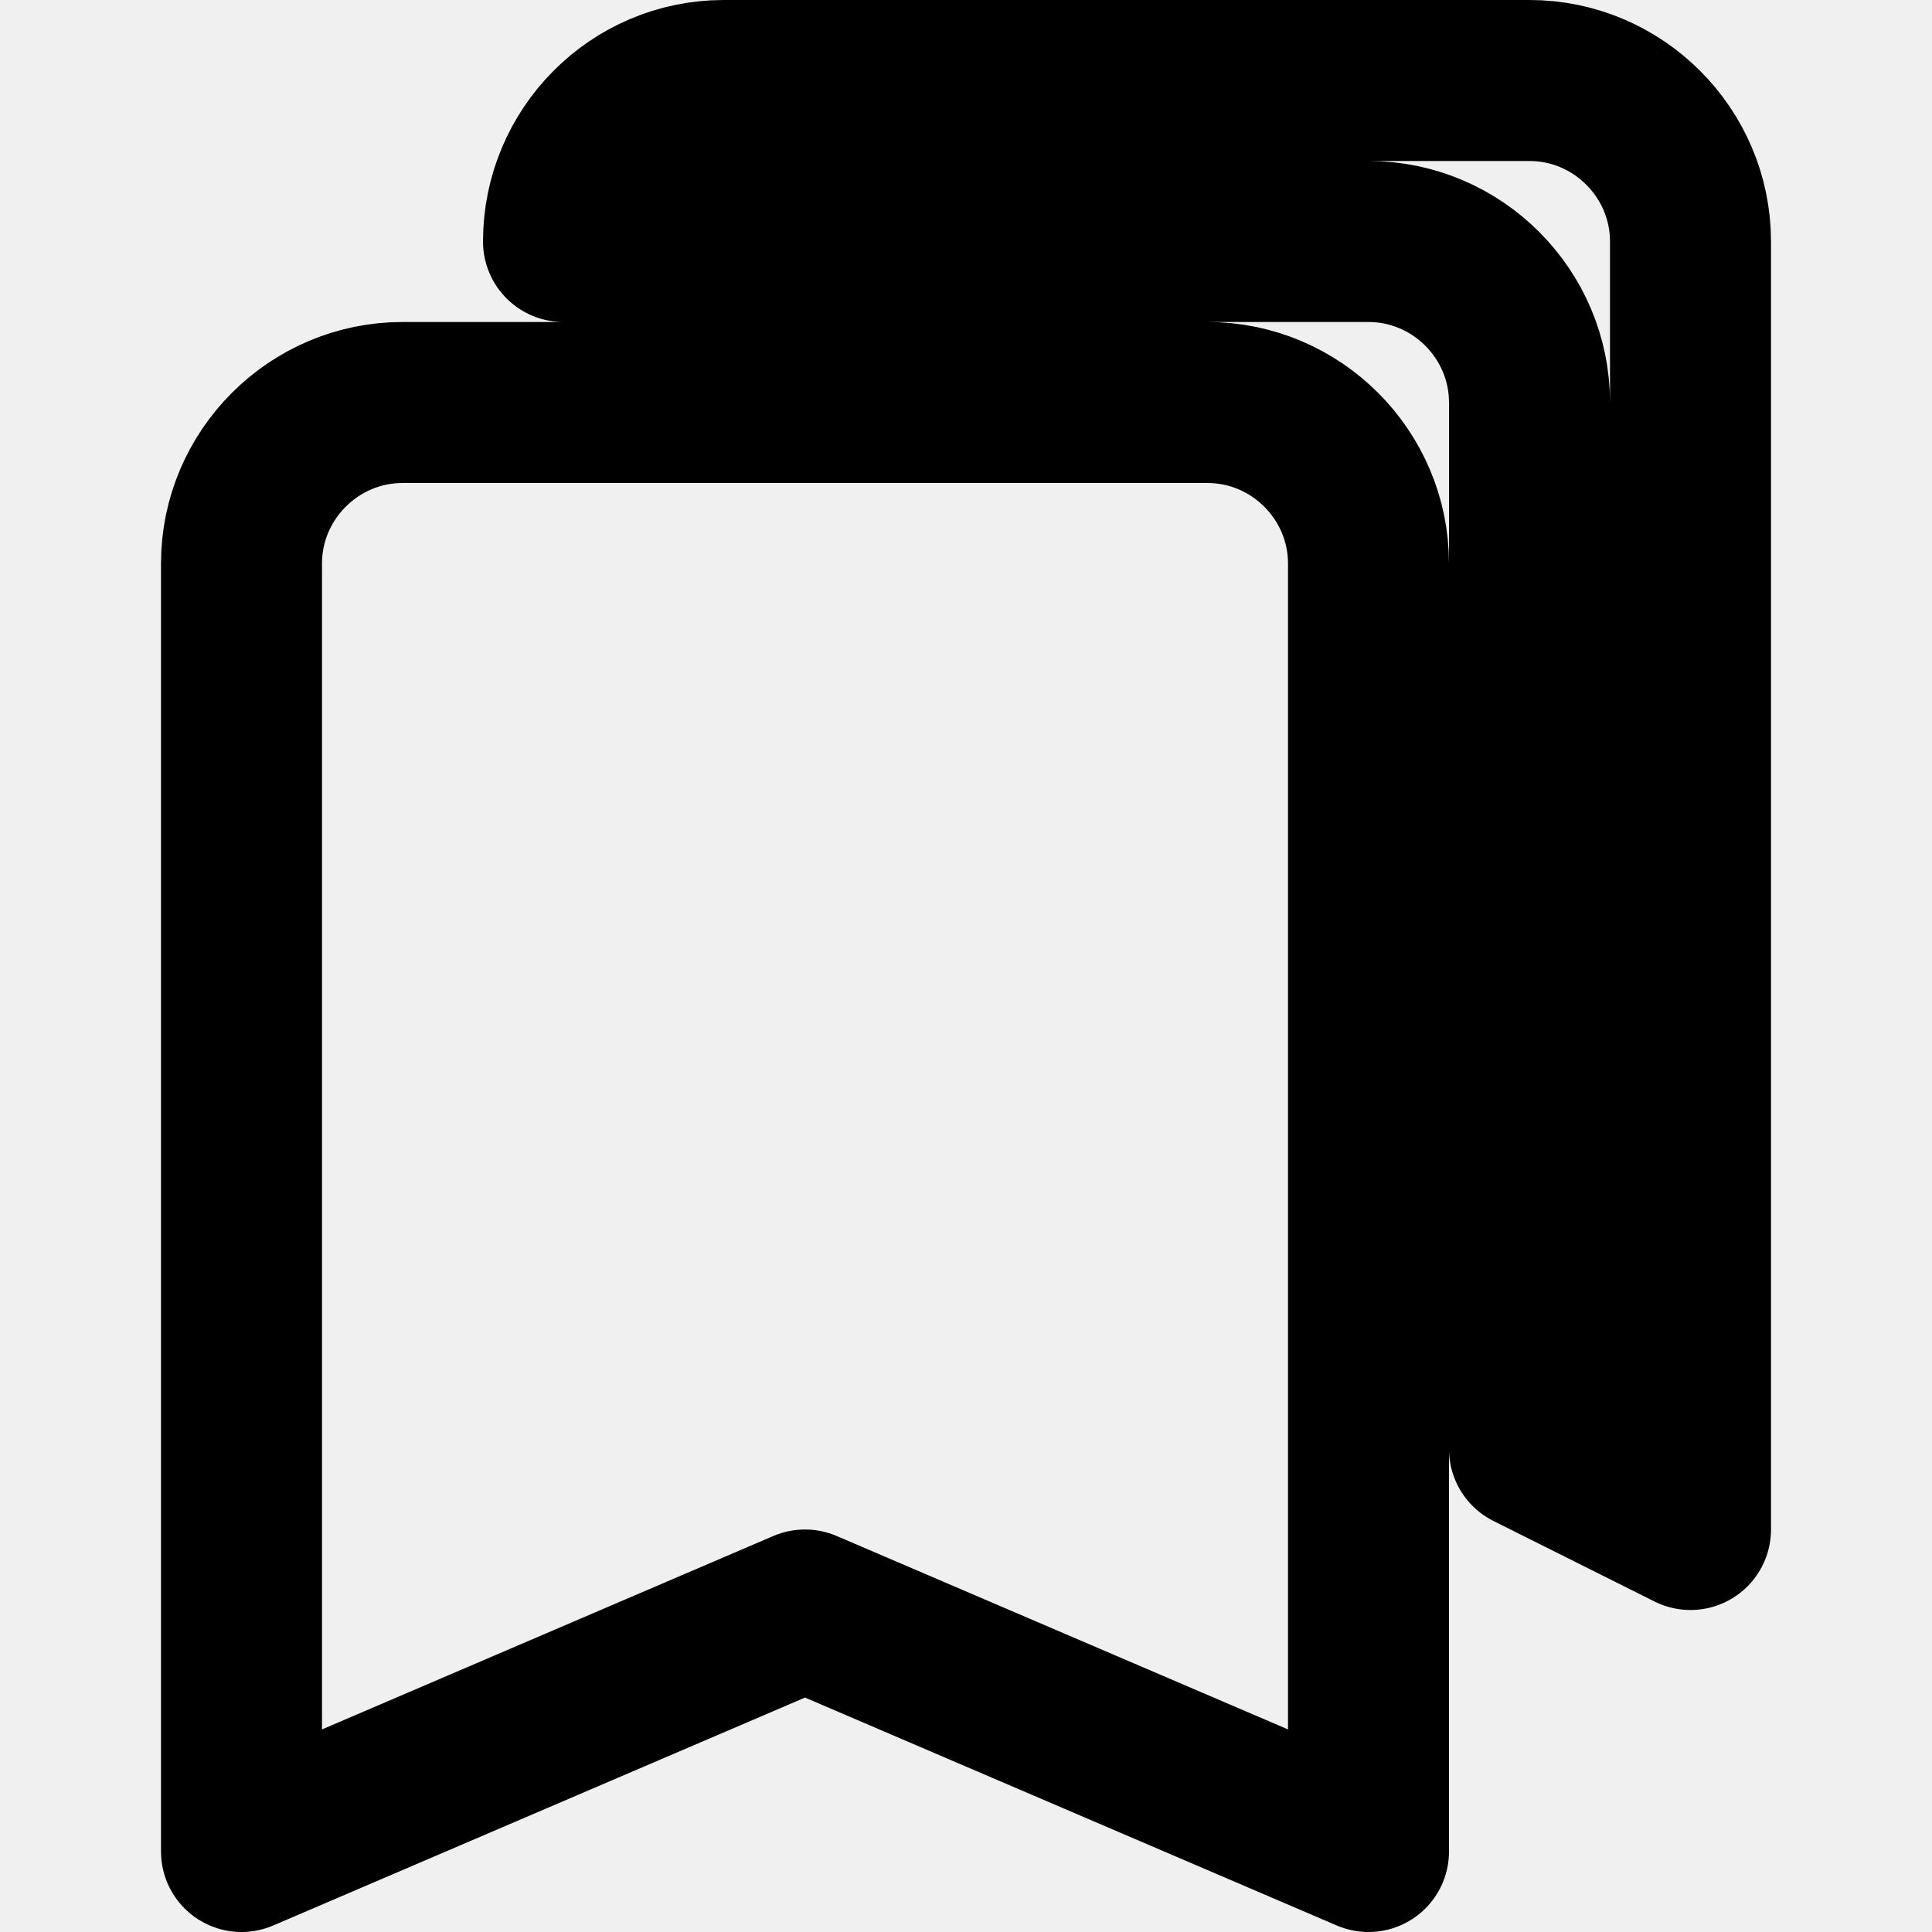
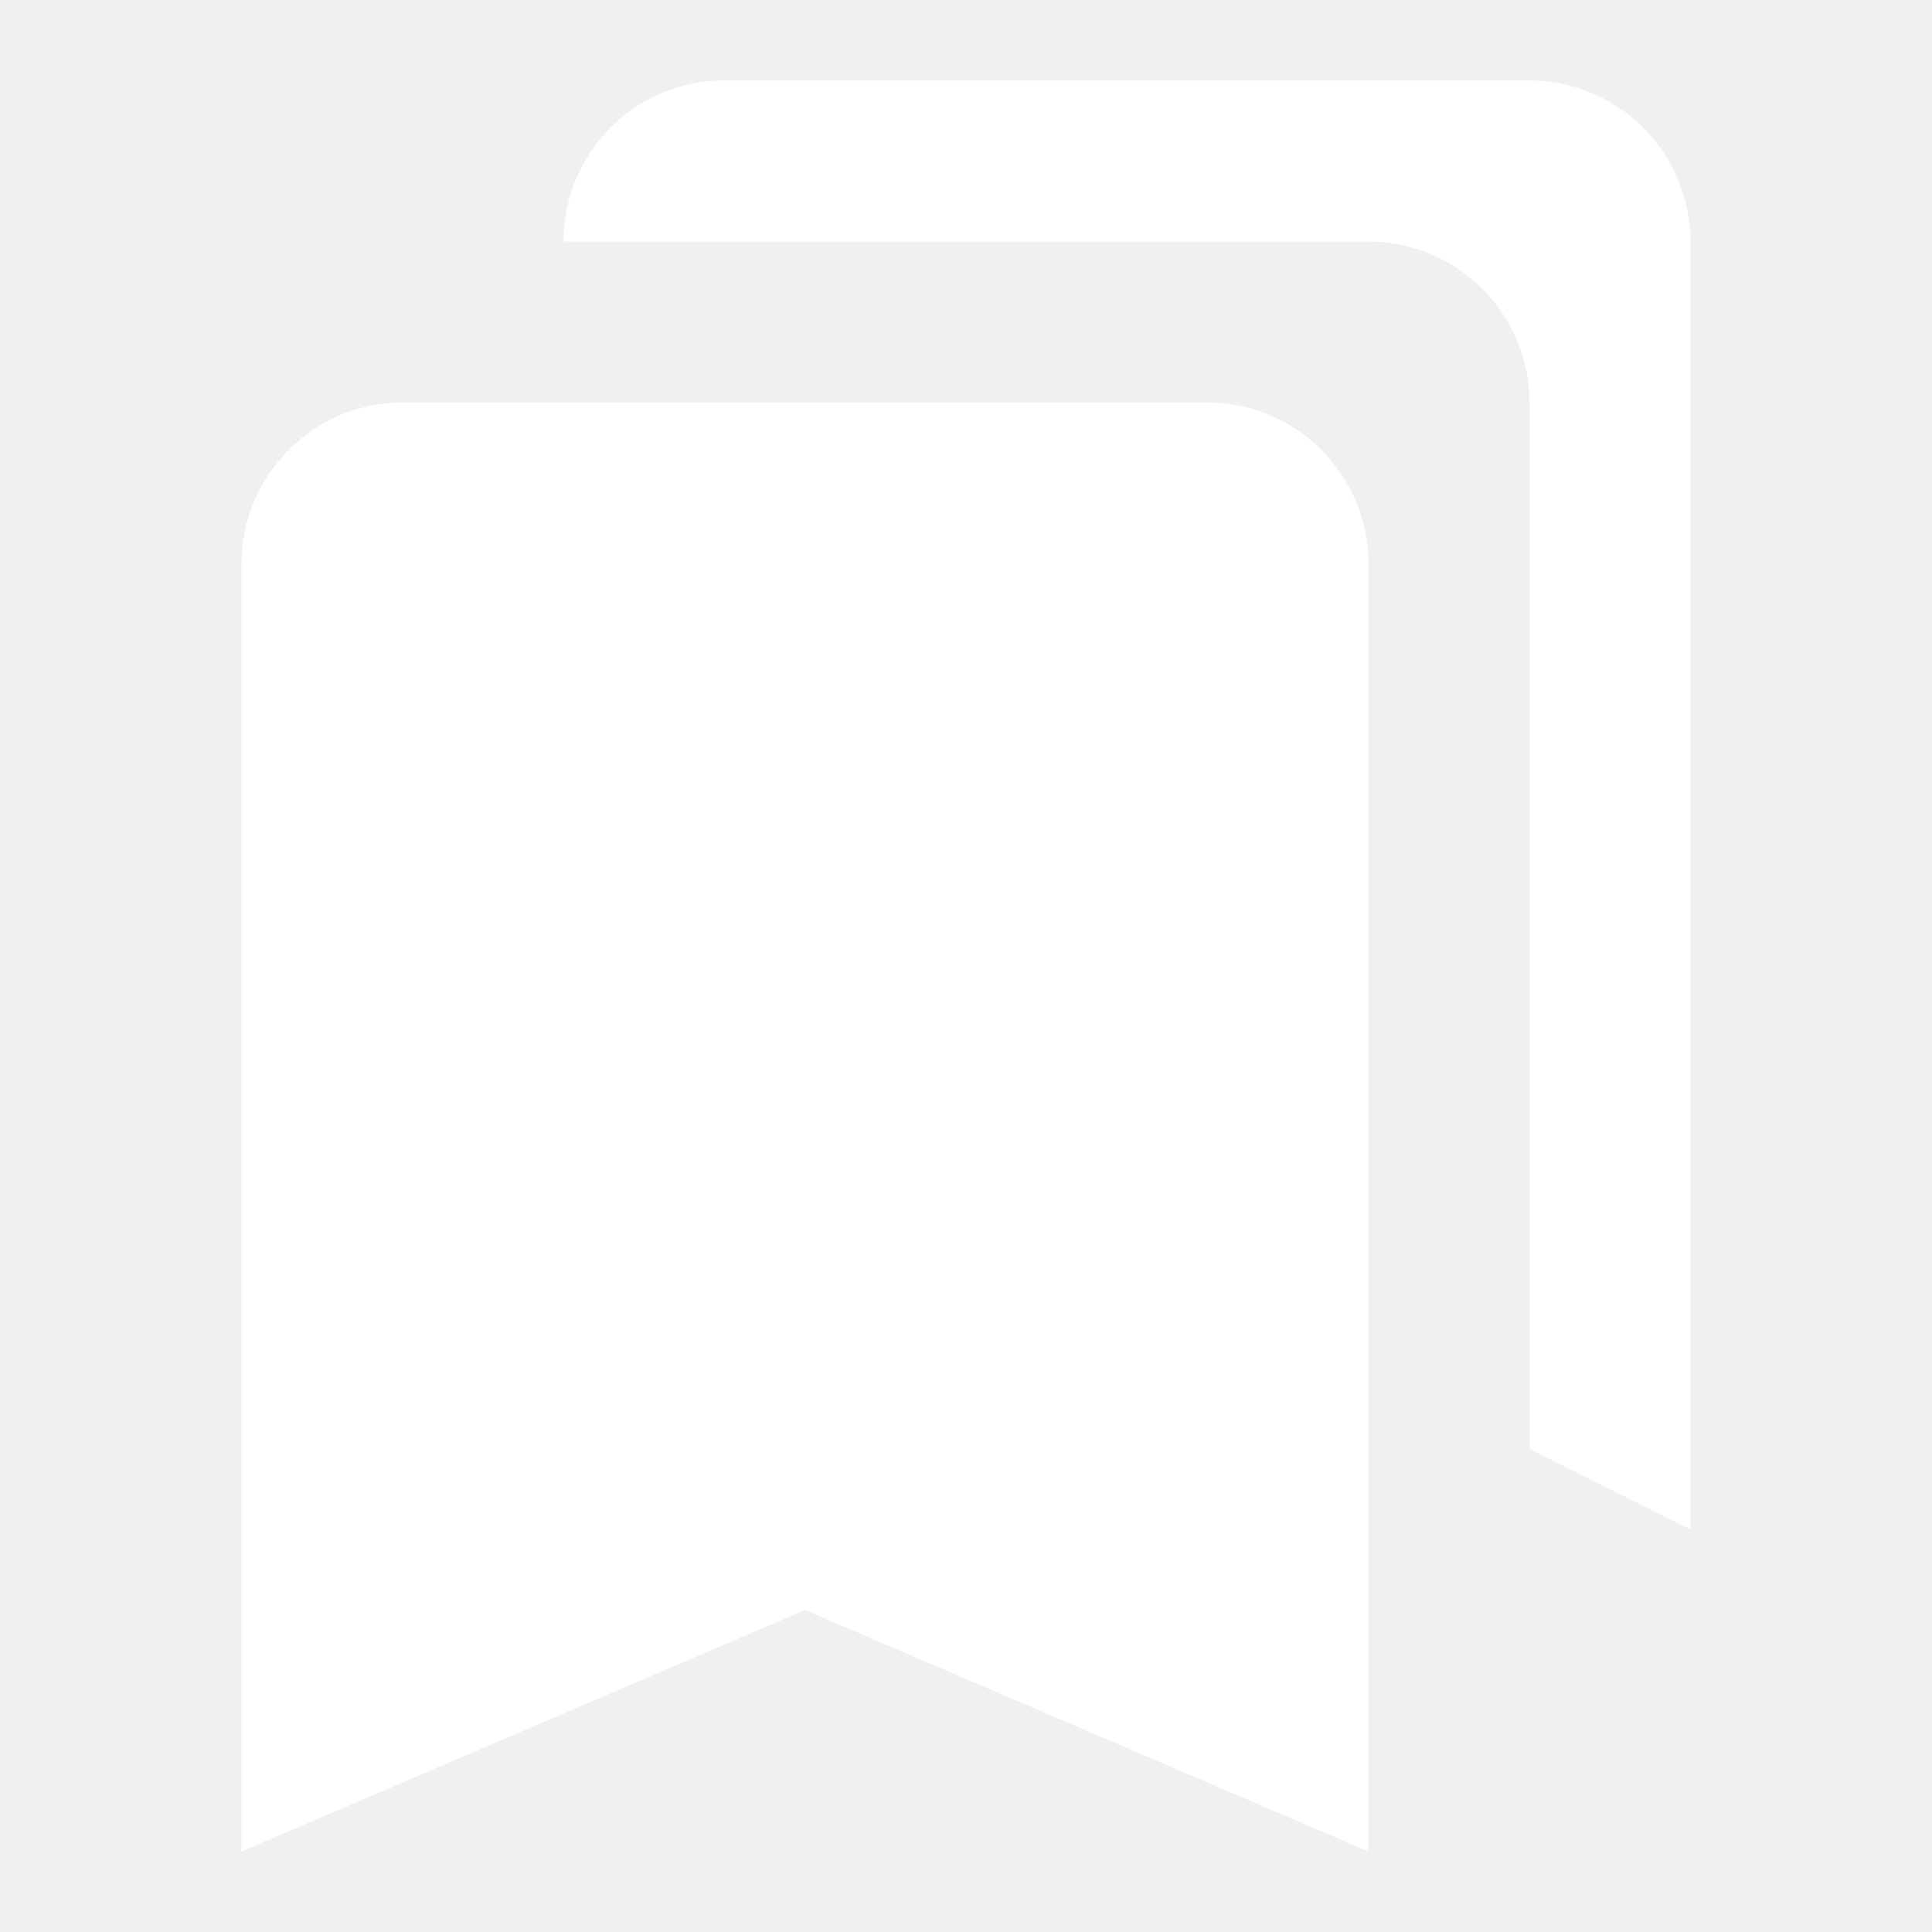
- <svg xmlns="http://www.w3.org/2000/svg" class="h-6 w-6" fill="none" viewBox="0 0 24 24" stroke="currentColor">
-   <path stroke-linecap="round" stroke-linejoin="round" stroke-width="2" d="m19 18 2 1V3c0-1.1-.9-2-2-2H8.99C7.89 1 7 1.9 7 3h10c1.1 0 2 .9 2 2v13zM15 5H5c-1.1 0-2 .9-2 2v16l7-3 7 3V7c0-1.1-.9-2-2-2z" />
+ <svg xmlns="http://www.w3.org/2000/svg" width="24" height="24" viewBox="0 0 24 24" fill="none">
+   <path d="M19 18L21 19V3C21 1.9 20.1 1 19 1H8.99C7.89 1 7 1.9 7 3H17C18.1 3 19 3.9 19 5V18ZM15 5H5C3.9 5 3 5.9 3 7V23L10 20L17 23V7C17 5.9 16.1 5 15 5Z" fill="white" />
</svg>
